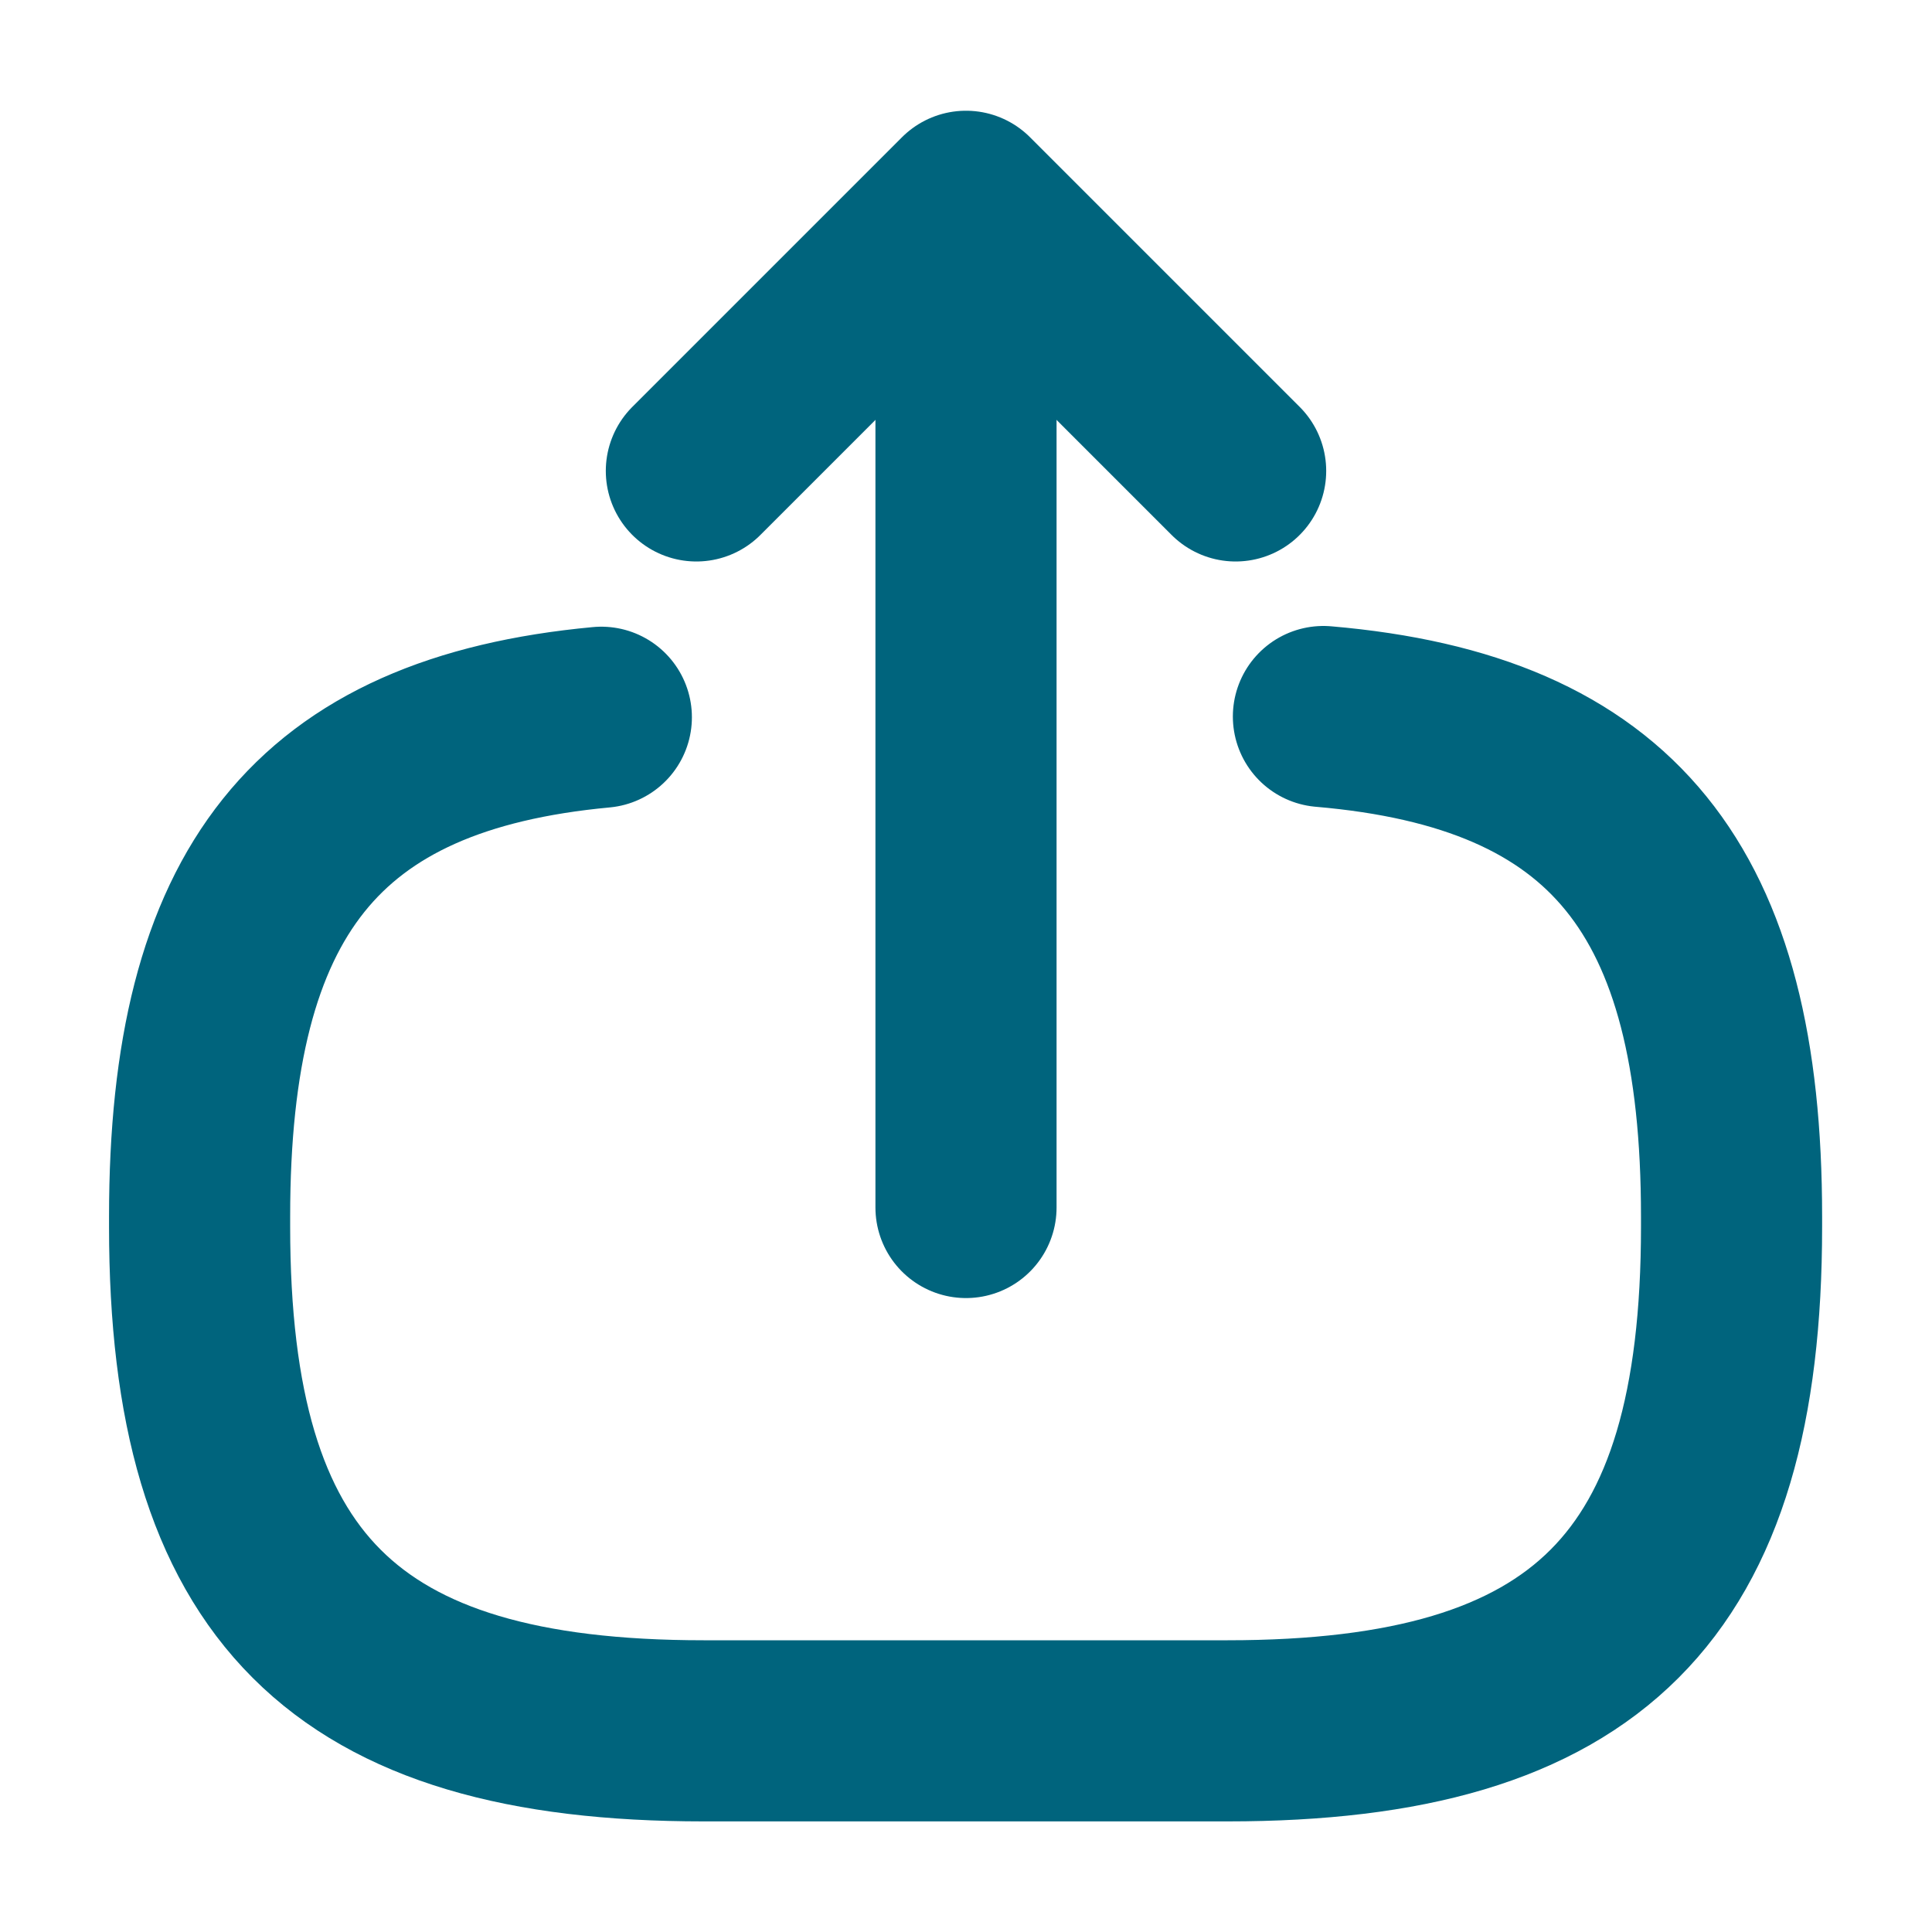
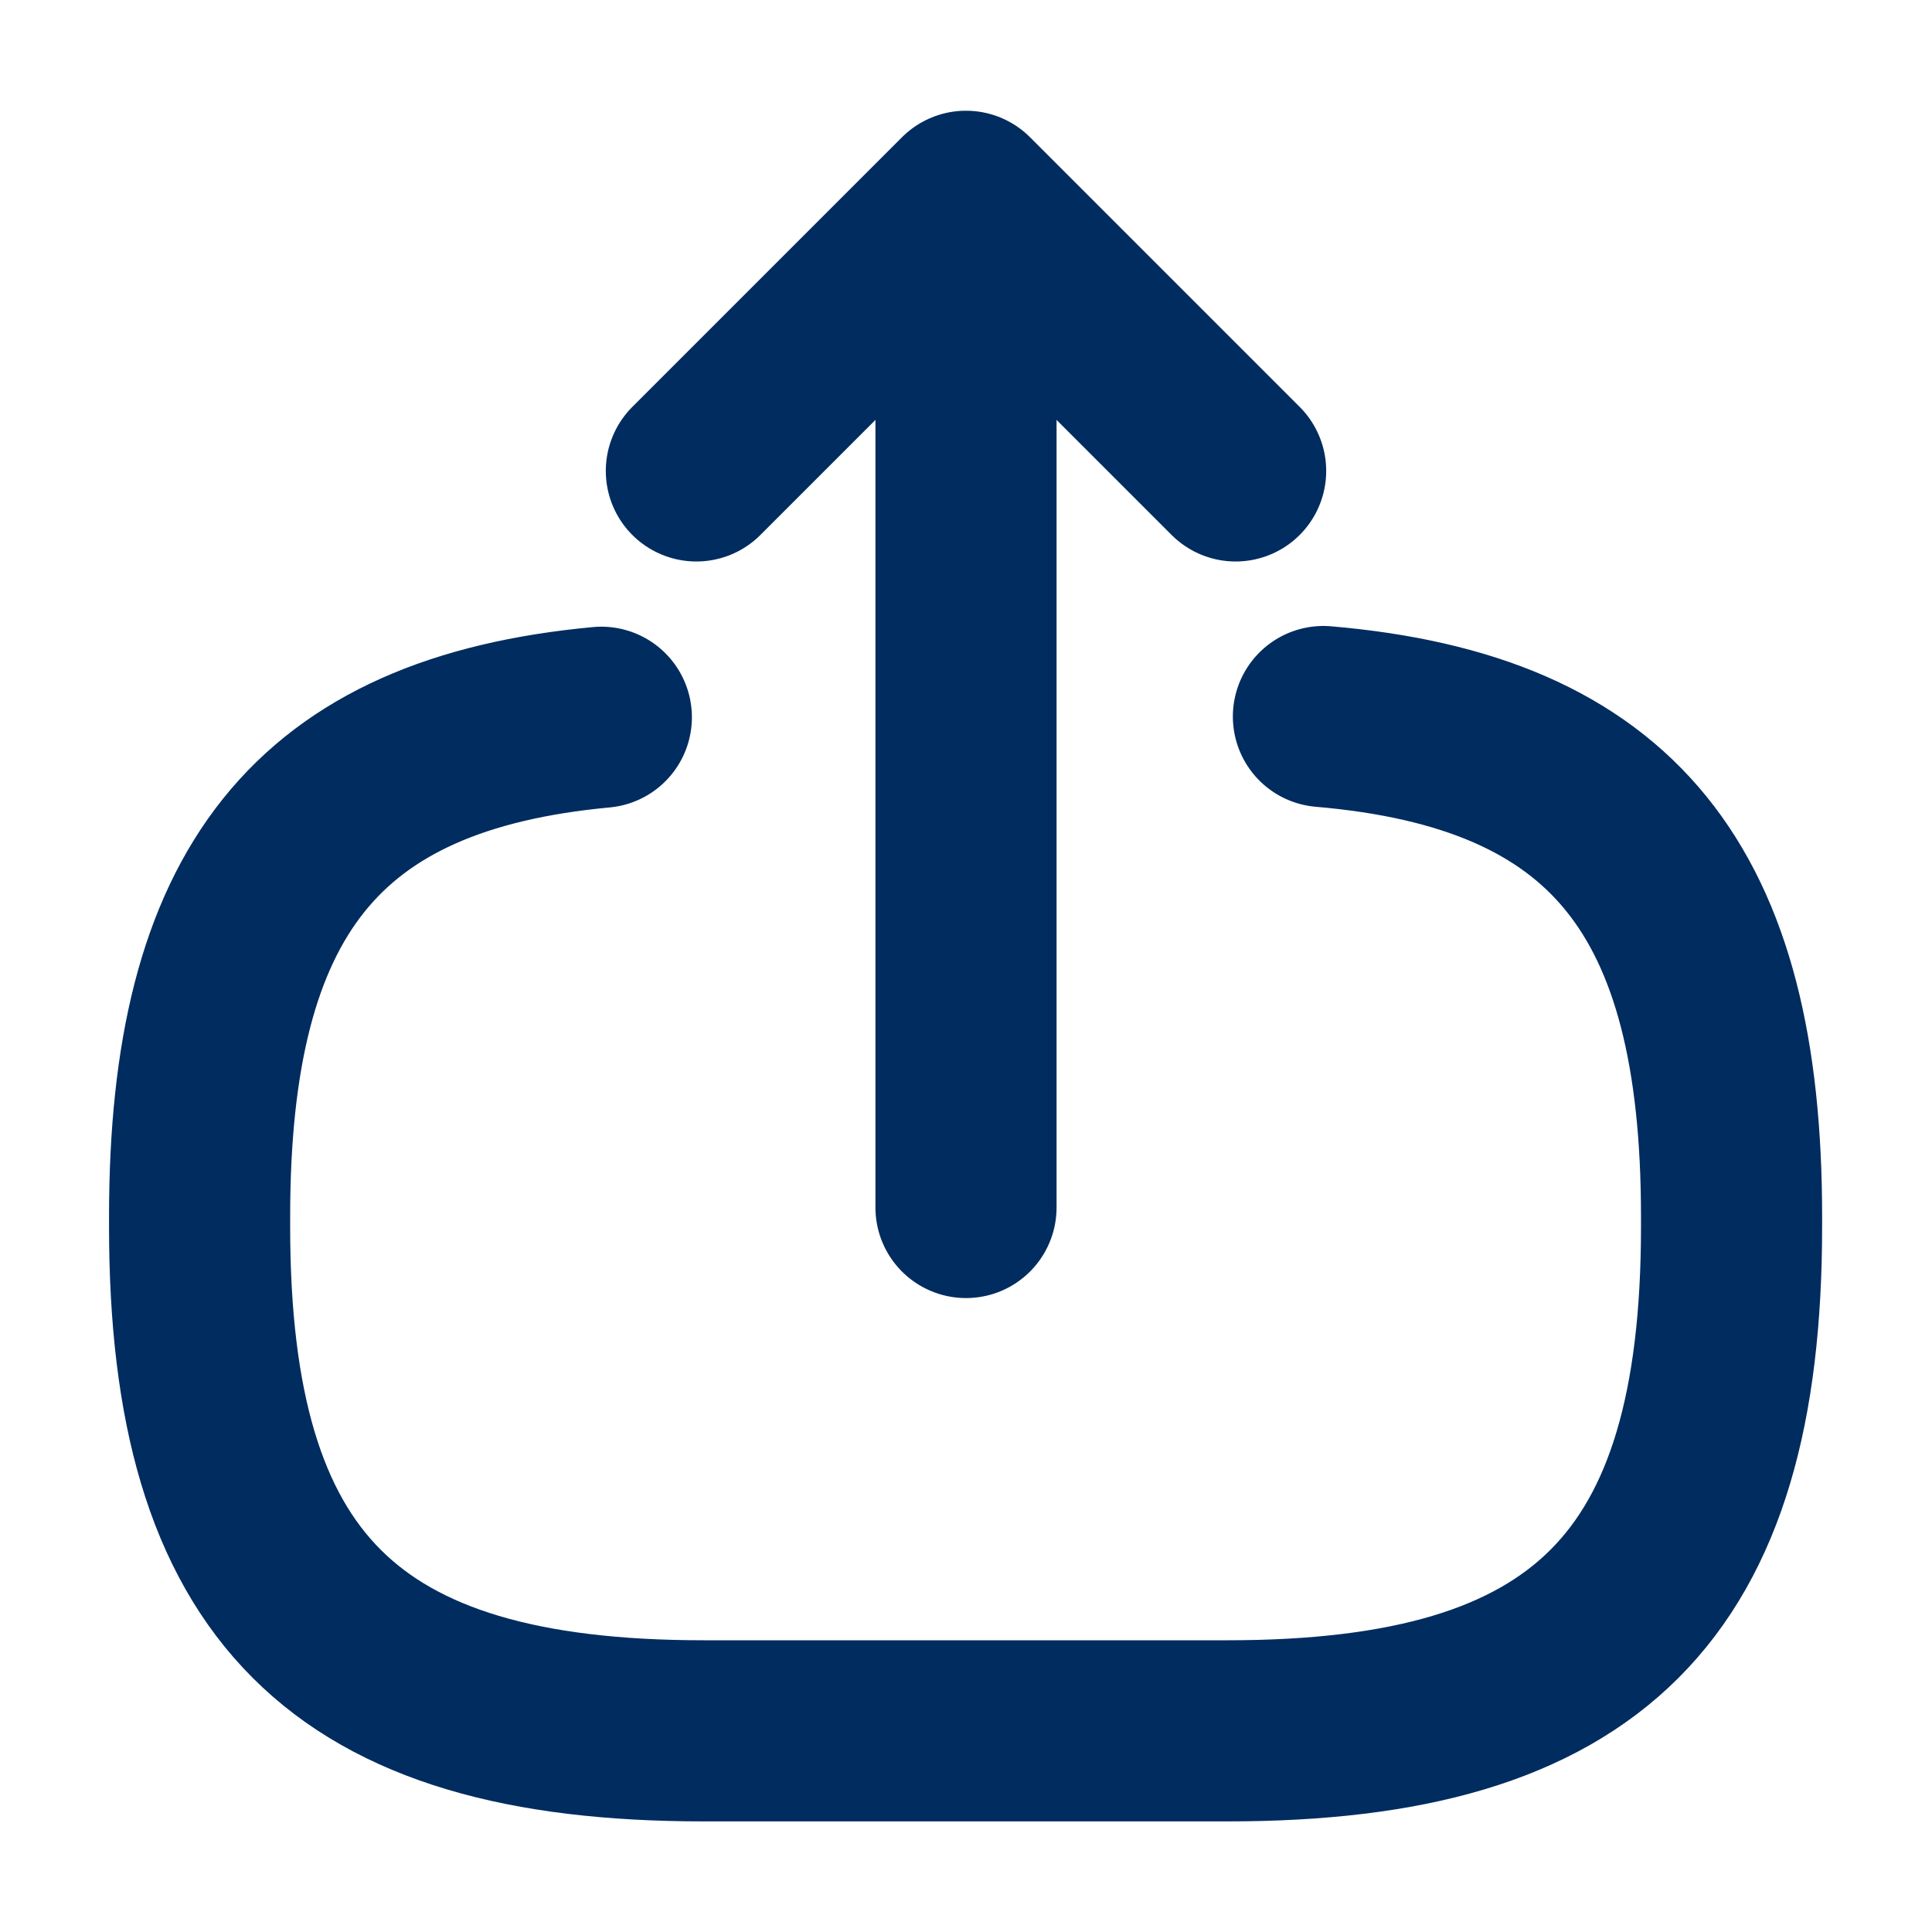
<svg xmlns="http://www.w3.org/2000/svg" width="16" height="16" viewBox="0 0 16 16" fill="none">
-   <path d="M10.96 5.934C13.36 6.14 14.34 7.374 14.34 10.074V10.16C14.34 13.14 13.147 14.334 10.167 14.334H5.827C2.847 14.334 1.653 13.14 1.653 10.16V10.074C1.653 7.394 2.62 6.16 4.98 5.94" stroke="#00647D" stroke-width="1.5" stroke-linecap="round" stroke-linejoin="round" />
-   <path d="M8 10V2.413" stroke="#00647D" stroke-width="1.5" stroke-linecap="round" stroke-linejoin="round" />
-   <path d="M10.233 3.9L8 1.667L5.767 3.9" stroke="#00647D" stroke-width="1.5" stroke-linecap="round" stroke-linejoin="round" />
+   <path d="M10.96 5.934C13.36 6.14 14.34 7.374 14.34 10.074V10.16C14.34 13.14 13.147 14.334 10.167 14.334H5.827C2.847 14.334 1.653 13.14 1.653 10.16V10.074C1.653 7.394 2.62 6.16 4.98 5.94" stroke="#002C5F" stroke-width="1.5" stroke-linecap="round" stroke-linejoin="round" />
+   <path d="M8 10V2.413" stroke="#002C5F" stroke-width="1.5" stroke-linecap="round" stroke-linejoin="round" />
+   <path d="M10.233 3.9L8 1.667L5.767 3.9" stroke="#002C5F" stroke-width="1.5" stroke-linecap="round" stroke-linejoin="round" />
</svg>
